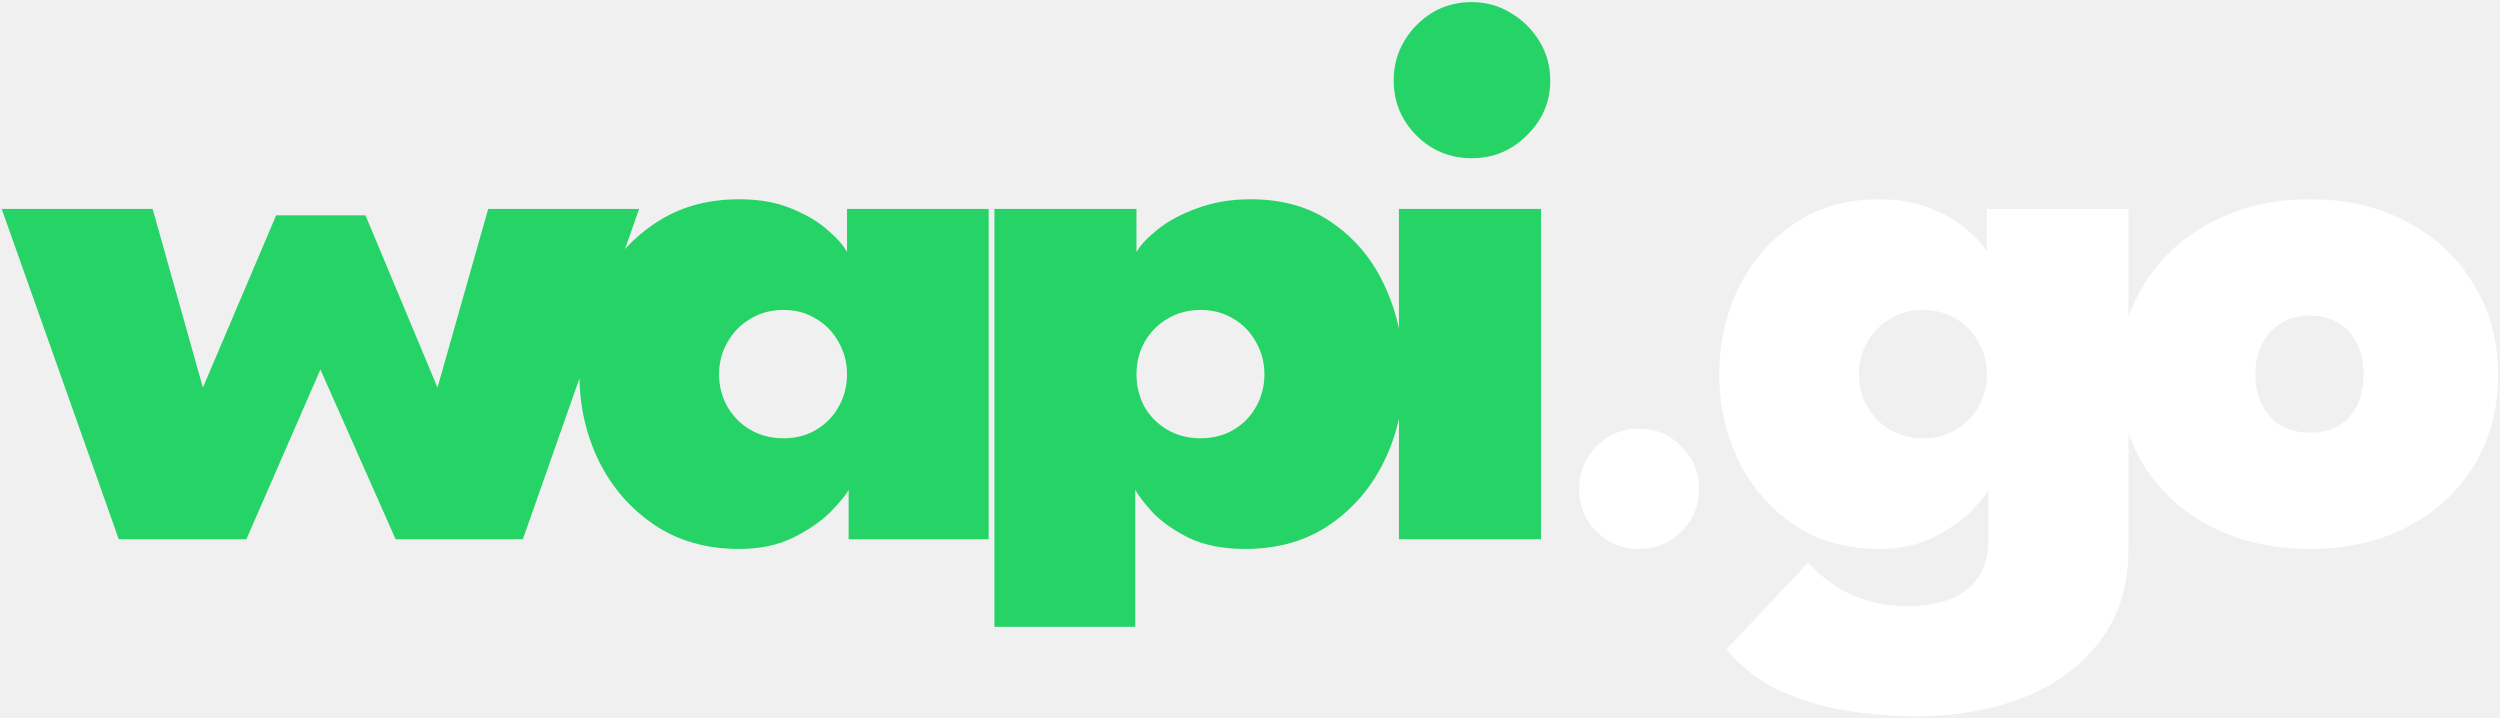
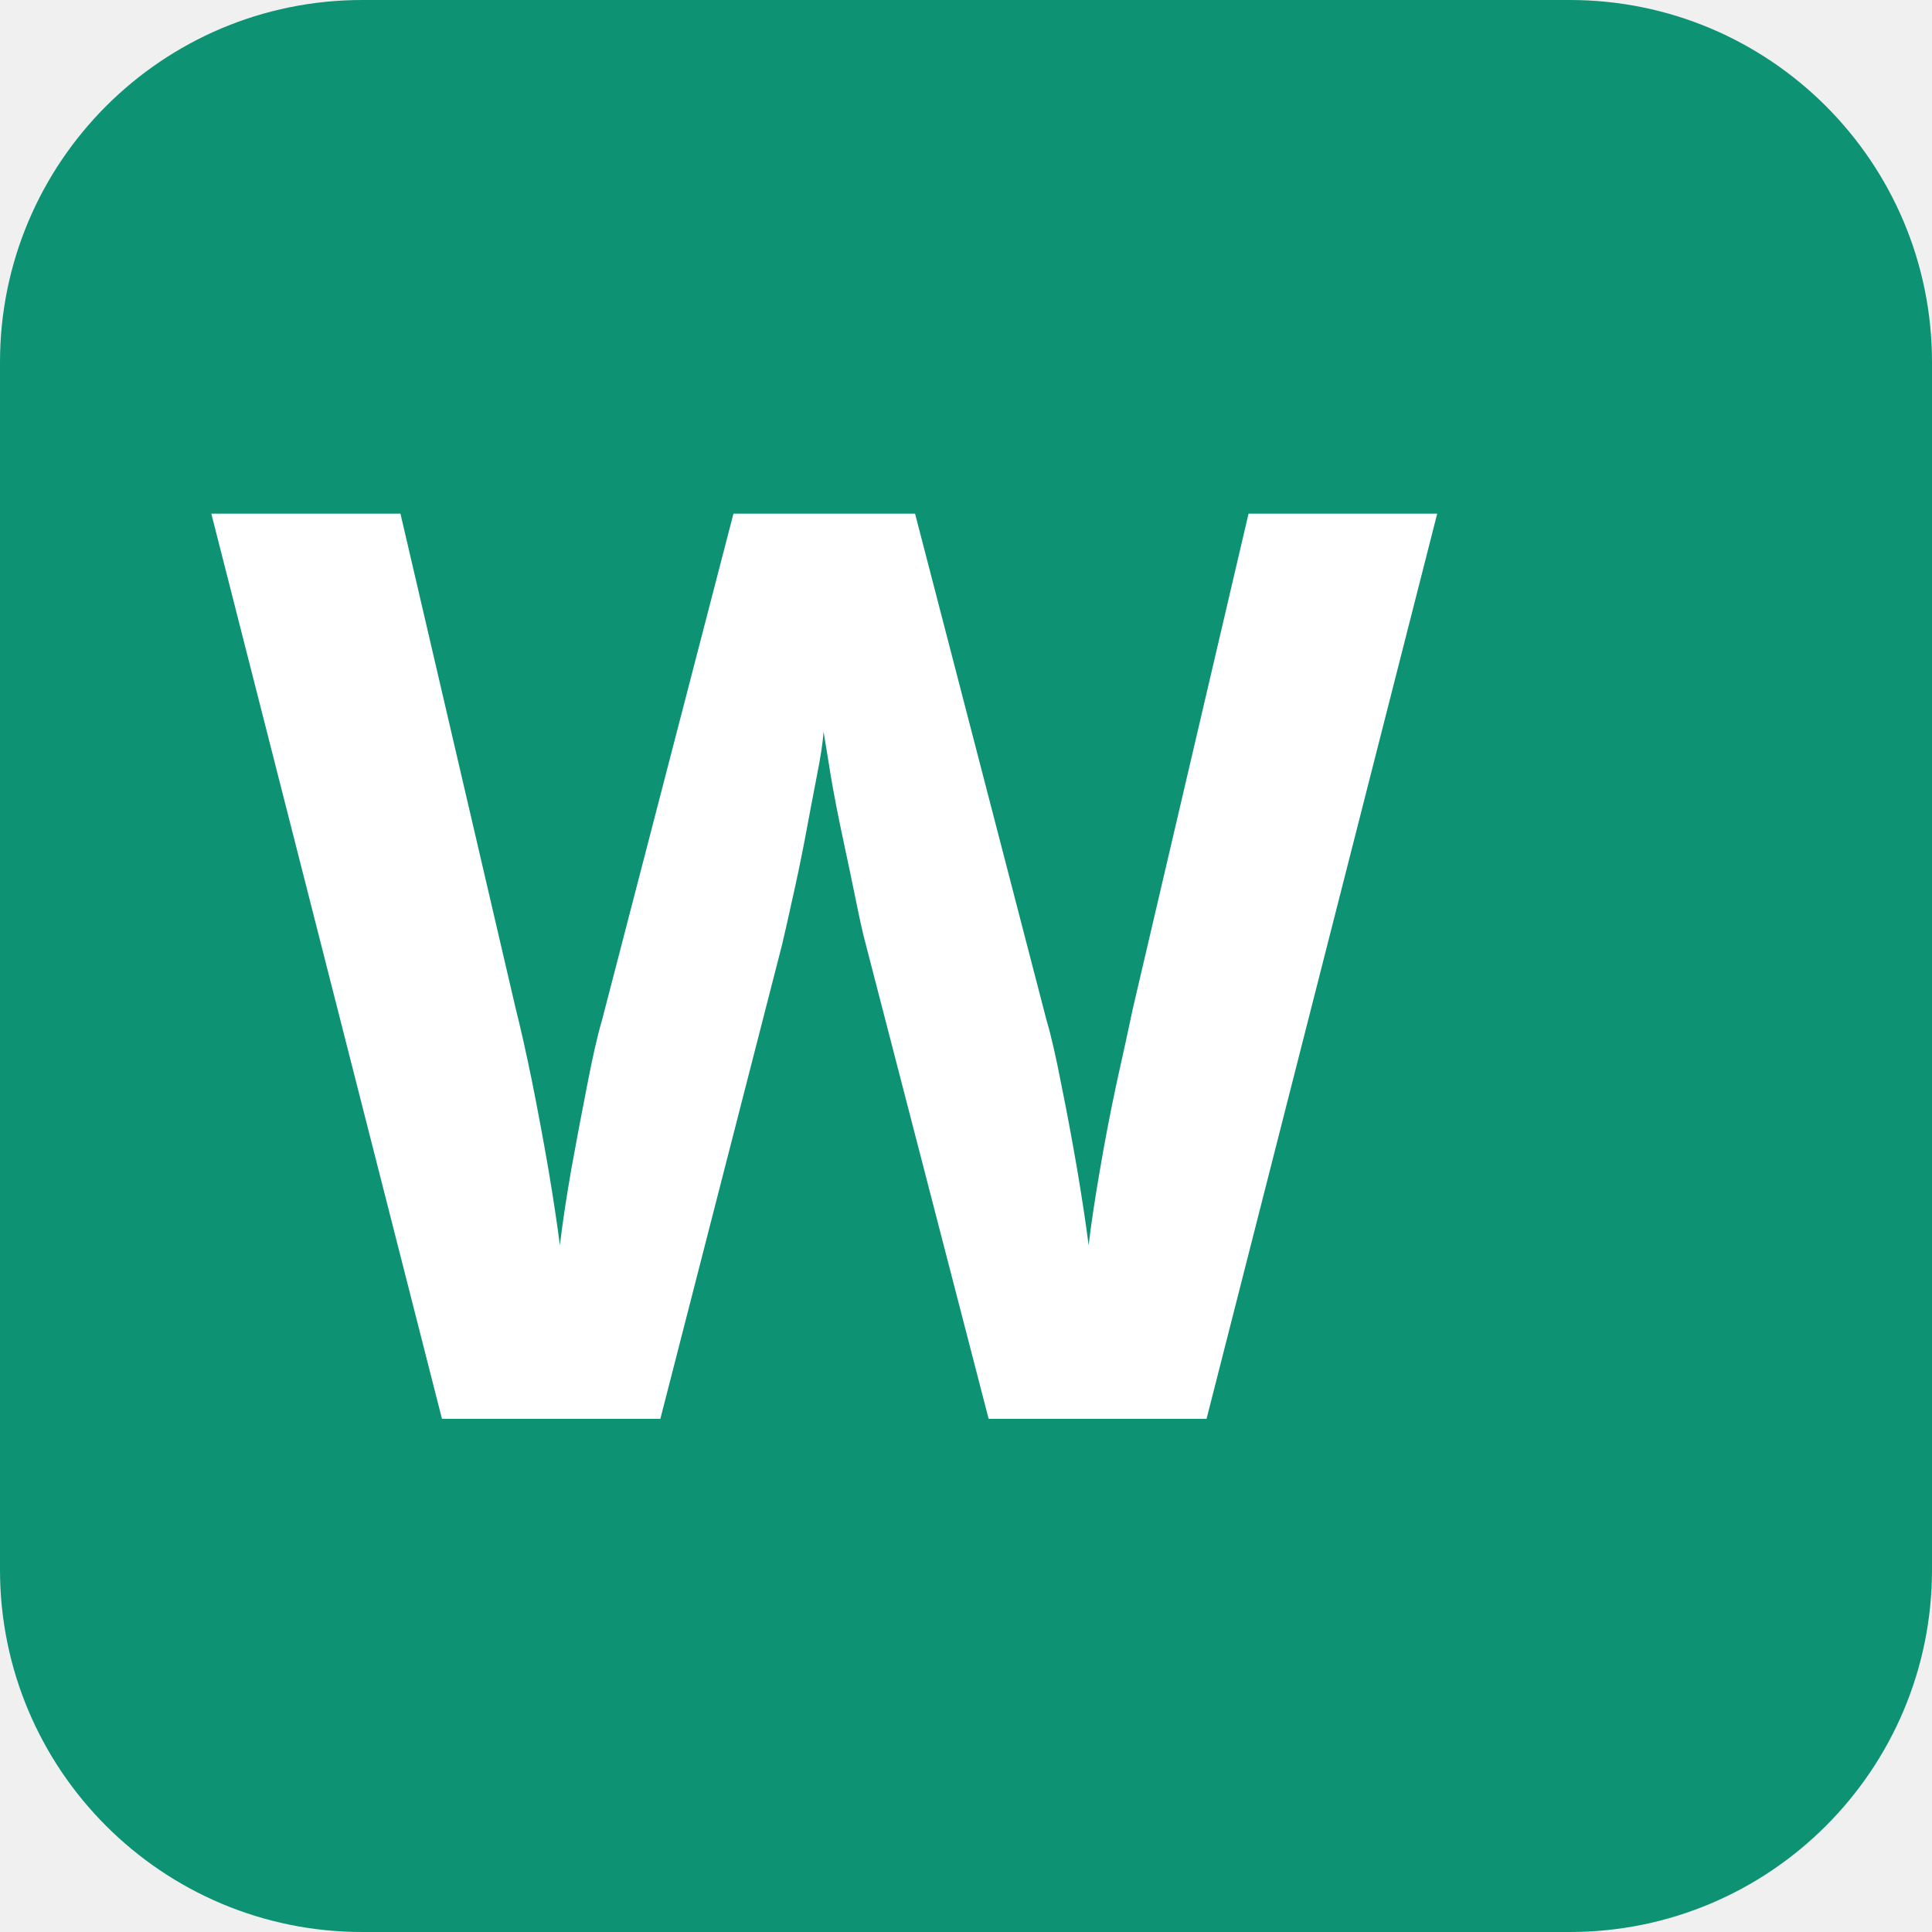
- <svg xmlns="http://www.w3.org/2000/svg" width="700" height="201" viewBox="0 0 700 201" fill="none">
-   <g clip-path="url(#clip0_331_61)">
-     <path d="M89.713 103.453L68.982 151H33.266L0.479 58.498H42.73L56.814 108.524L77.32 60.301H102.333L122.501 108.524L136.697 58.498H178.948L146.387 151H110.783L89.713 103.453ZM237.617 151V137.142C236.866 138.569 235.176 140.634 232.547 143.338C229.918 145.967 226.425 148.371 222.069 150.549C217.787 152.652 212.755 153.704 206.971 153.704C197.807 153.704 189.883 151.451 183.198 146.944C176.513 142.437 171.33 136.466 167.649 129.029C164.044 121.593 162.241 113.519 162.241 104.805C162.241 96.092 164.044 88.018 167.649 80.582C171.33 73.145 176.513 67.174 183.198 62.667C189.883 58.085 197.807 55.794 206.971 55.794C212.454 55.794 217.224 56.62 221.28 58.273C225.411 59.925 228.792 61.878 231.42 64.132C234.125 66.385 236.04 68.526 237.167 70.554V58.498H276.826V151H237.617ZM201.338 104.805C201.338 108.11 202.126 111.152 203.704 113.932C205.281 116.636 207.422 118.776 210.126 120.354C212.83 121.931 215.91 122.72 219.365 122.72C222.82 122.72 225.862 121.931 228.491 120.354C231.195 118.776 233.298 116.636 234.801 113.932C236.378 111.152 237.167 108.11 237.167 104.805C237.167 101.5 236.378 98.496 234.801 95.792C233.298 93.013 231.195 90.834 228.491 89.257C225.862 87.605 222.82 86.778 219.365 86.778C215.91 86.778 212.83 87.605 210.126 89.257C207.422 90.834 205.281 93.013 203.704 95.792C202.126 98.496 201.338 101.5 201.338 104.805ZM317.872 175.5H278.437V58.498H318.21V70.554C319.411 68.526 321.44 66.385 324.294 64.132C327.223 61.803 330.904 59.85 335.335 58.273C339.767 56.62 344.725 55.794 350.208 55.794C359.372 55.794 367.108 58.085 373.418 62.667C379.802 67.174 384.647 73.145 387.952 80.582C391.332 88.018 393.022 96.092 393.022 104.805C393.022 113.519 391.22 121.593 387.614 129.029C384.009 136.466 378.901 142.437 372.291 146.944C365.681 151.451 357.794 153.704 348.63 153.704C342.396 153.704 337.101 152.652 332.744 150.549C328.463 148.371 325.083 145.967 322.604 143.338C320.2 140.634 318.623 138.569 317.872 137.142V175.5ZM354.039 104.805C354.039 101.5 353.25 98.496 351.673 95.792C350.17 93.013 348.067 90.834 345.363 89.257C342.659 87.605 339.617 86.778 336.237 86.778C332.707 86.778 329.589 87.605 326.885 89.257C324.181 90.834 322.04 93.013 320.463 95.792C318.961 98.496 318.21 101.5 318.21 104.805C318.21 108.11 318.961 111.152 320.463 113.932C322.04 116.636 324.181 118.776 326.885 120.354C329.589 121.931 332.707 122.72 336.237 122.72C339.617 122.72 342.659 121.931 345.363 120.354C348.067 118.776 350.17 116.636 351.673 113.932C353.25 111.152 354.039 108.11 354.039 104.805ZM391.704 151V58.498H431.476V151H391.704ZM412.097 44.302C406.013 44.302 400.83 42.161 396.549 37.88C392.342 33.598 390.239 28.491 390.239 22.557C390.239 16.623 392.342 11.477 396.549 7.121C400.83 2.764 406.013 0.586 412.097 0.586C416.078 0.586 419.721 1.6 423.026 3.628C426.331 5.581 428.997 8.21 431.026 11.515C433.054 14.82 434.068 18.5 434.068 22.557C434.068 28.491 431.889 33.598 427.533 37.88C423.251 42.161 418.106 44.302 412.097 44.302Z" fill="#25D366" />
-     <path d="M458.836 153.704C454.254 153.704 450.31 152.089 447.005 148.859C443.775 145.554 442.16 141.573 442.16 136.916C442.16 132.259 443.775 128.278 447.005 124.973C450.31 121.668 454.254 120.016 458.836 120.016C463.568 120.016 467.549 121.668 470.779 124.973C474.084 128.278 475.736 132.259 475.736 136.916C475.736 141.573 474.084 145.554 470.779 148.859C467.549 152.089 463.568 153.704 458.836 153.704ZM536.266 200.575C530.107 200.575 523.76 200.049 517.225 198.997C510.69 198.021 504.456 196.181 498.522 193.476C492.663 190.772 487.63 186.867 483.424 181.759L506.296 157.535C508.174 159.638 510.39 161.591 512.943 163.394C515.497 165.272 518.539 166.774 522.07 167.9C525.6 169.102 529.731 169.703 534.463 169.703C538.745 169.703 542.576 169.065 545.956 167.788C549.336 166.511 551.965 164.483 553.843 161.704C555.796 159 556.772 155.507 556.772 151.225V149.197H595.981V153.479C595.981 163.844 593.315 172.52 587.982 179.505C582.724 186.491 575.588 191.749 566.574 195.279C557.561 198.81 547.458 200.575 536.266 200.575ZM556.772 151V137.142C556.021 138.569 554.331 140.634 551.702 143.338C549.073 145.967 545.58 148.371 541.224 150.549C536.942 152.652 531.91 153.704 526.126 153.704C516.962 153.704 509.038 151.451 502.353 146.944C495.667 142.437 490.485 136.466 486.804 129.029C483.199 121.593 481.396 113.519 481.396 104.805C481.396 96.092 483.199 88.017 486.804 80.581C490.485 73.145 495.667 67.174 502.353 62.667C509.038 58.085 516.962 55.794 526.126 55.794C531.609 55.794 536.379 56.62 540.435 58.273C544.566 59.925 547.946 61.878 550.575 64.131C553.279 66.385 555.195 68.525 556.321 70.554V58.498H595.981V151H556.772ZM520.492 104.805C520.492 108.11 521.281 111.152 522.858 113.932C524.436 116.636 526.577 118.776 529.281 120.354C531.985 121.931 535.064 122.72 538.52 122.72C541.975 122.72 545.017 121.931 547.646 120.354C550.35 118.776 552.453 116.636 553.955 113.932C555.533 111.152 556.321 108.11 556.321 104.805C556.321 101.5 555.533 98.496 553.955 95.792C552.453 93.012 550.35 90.834 547.646 89.257C545.017 87.604 541.975 86.778 538.52 86.778C535.064 86.778 531.985 87.604 529.281 89.257C526.577 90.834 524.436 93.012 522.858 95.792C521.281 98.496 520.492 101.5 520.492 104.805ZM646.829 153.704C636.463 153.704 627.262 151.638 619.225 147.507C611.187 143.376 604.878 137.667 600.296 130.381C595.714 123.02 593.423 114.57 593.423 105.031C593.423 95.491 595.714 87.041 600.296 79.68C604.878 72.244 611.187 66.422 619.225 62.216C627.262 57.935 636.463 55.794 646.829 55.794C657.119 55.794 666.208 57.935 674.095 62.216C682.057 66.422 688.254 72.244 692.685 79.68C697.192 87.041 699.445 95.491 699.445 105.031C699.445 114.57 697.192 123.02 692.685 130.381C688.254 137.667 682.057 143.376 674.095 147.507C666.208 151.638 657.119 153.704 646.829 153.704ZM646.829 121.143C649.908 121.143 652.575 120.504 654.828 119.227C657.082 117.875 658.809 115.96 660.011 113.481C661.213 111.002 661.814 108.11 661.814 104.805C661.814 101.576 661.213 98.721 660.011 96.242C658.809 93.764 657.082 91.848 654.828 90.496C652.575 89.069 649.908 88.355 646.829 88.355C643.674 88.355 640.97 89.069 638.716 90.496C636.463 91.848 634.698 93.764 633.421 96.242C632.144 98.721 631.506 101.576 631.506 104.805C631.506 108.11 632.144 111.002 633.421 113.481C634.698 115.96 636.463 117.875 638.716 119.227C640.97 120.504 643.674 121.143 646.829 121.143Z" fill="white" />
-   </g>
-   <defs>
-     <clipPath id="clip0_331_61">
-       <rect width="700" height="201" fill="white" />
-     </clipPath>
-   </defs>
+ <svg xmlns="http://www.w3.org/2000/svg" viewBox="0 0 64 64">
+   <rect width="64" height="64" rx="12" fill="#0D9373" />
+   <text x="7" y="47" fill="white" font-family="sans-serif" font-size="42" font-weight="700">W</text>
</svg>
